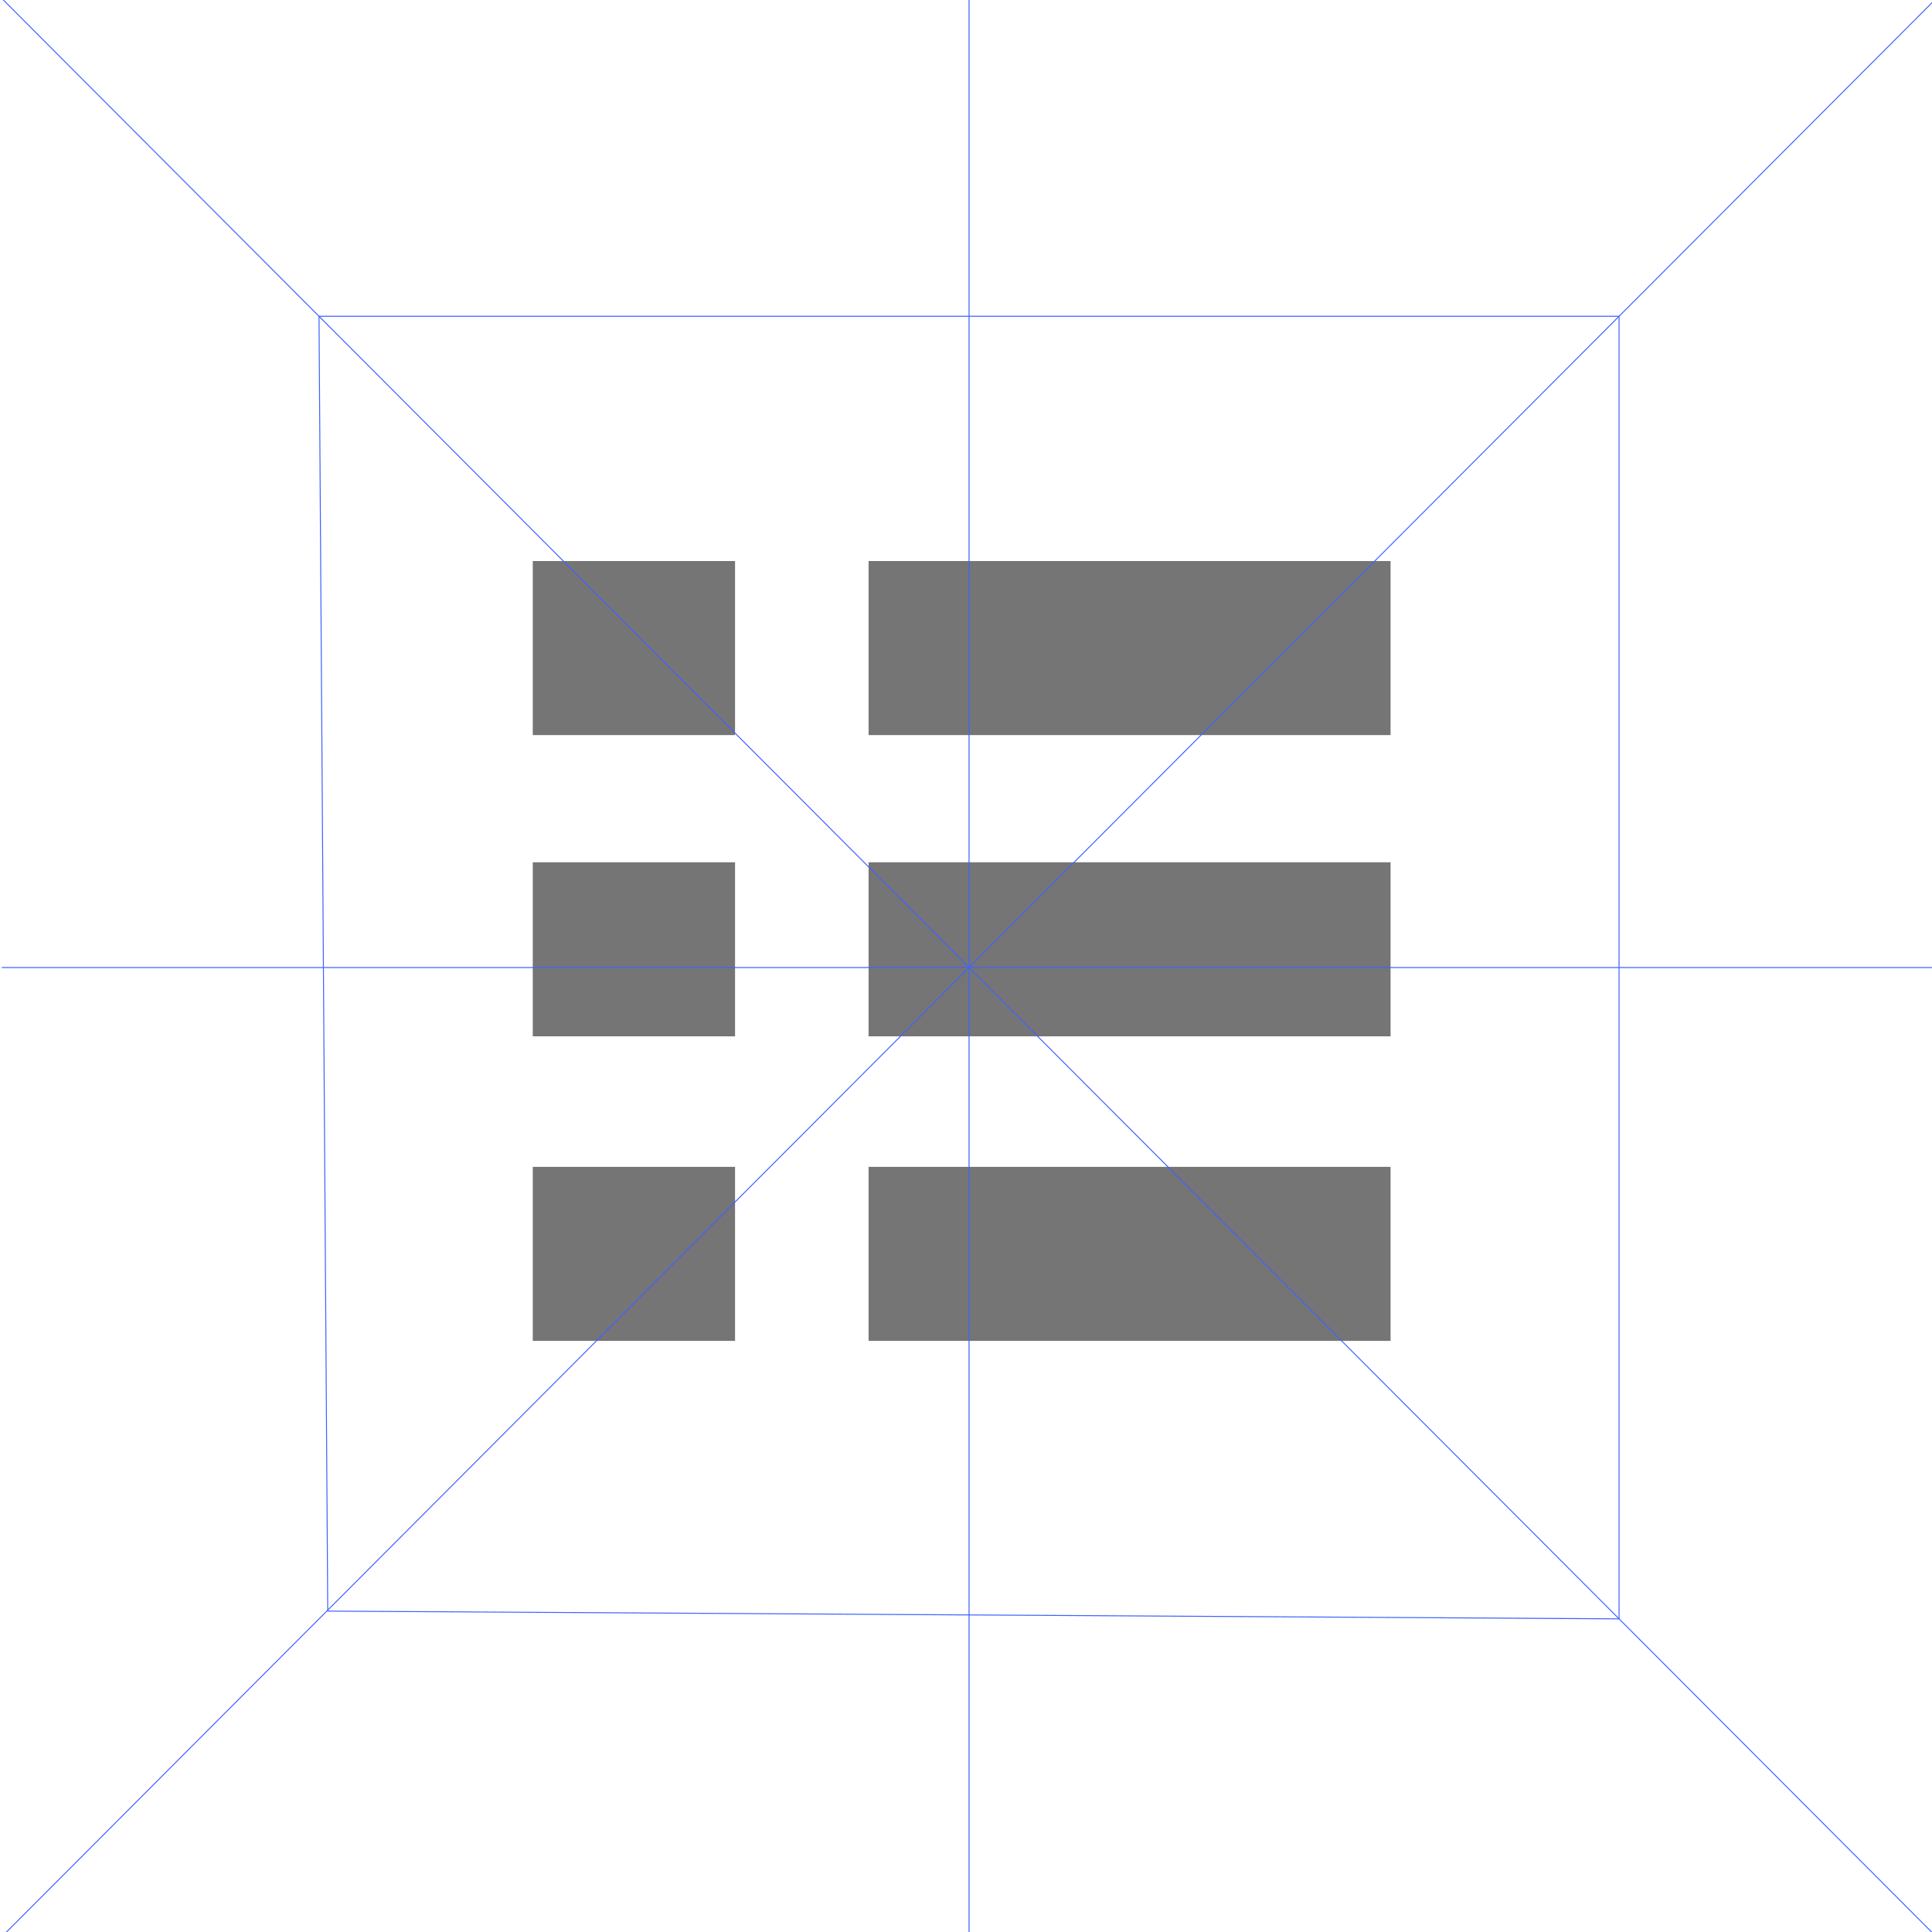
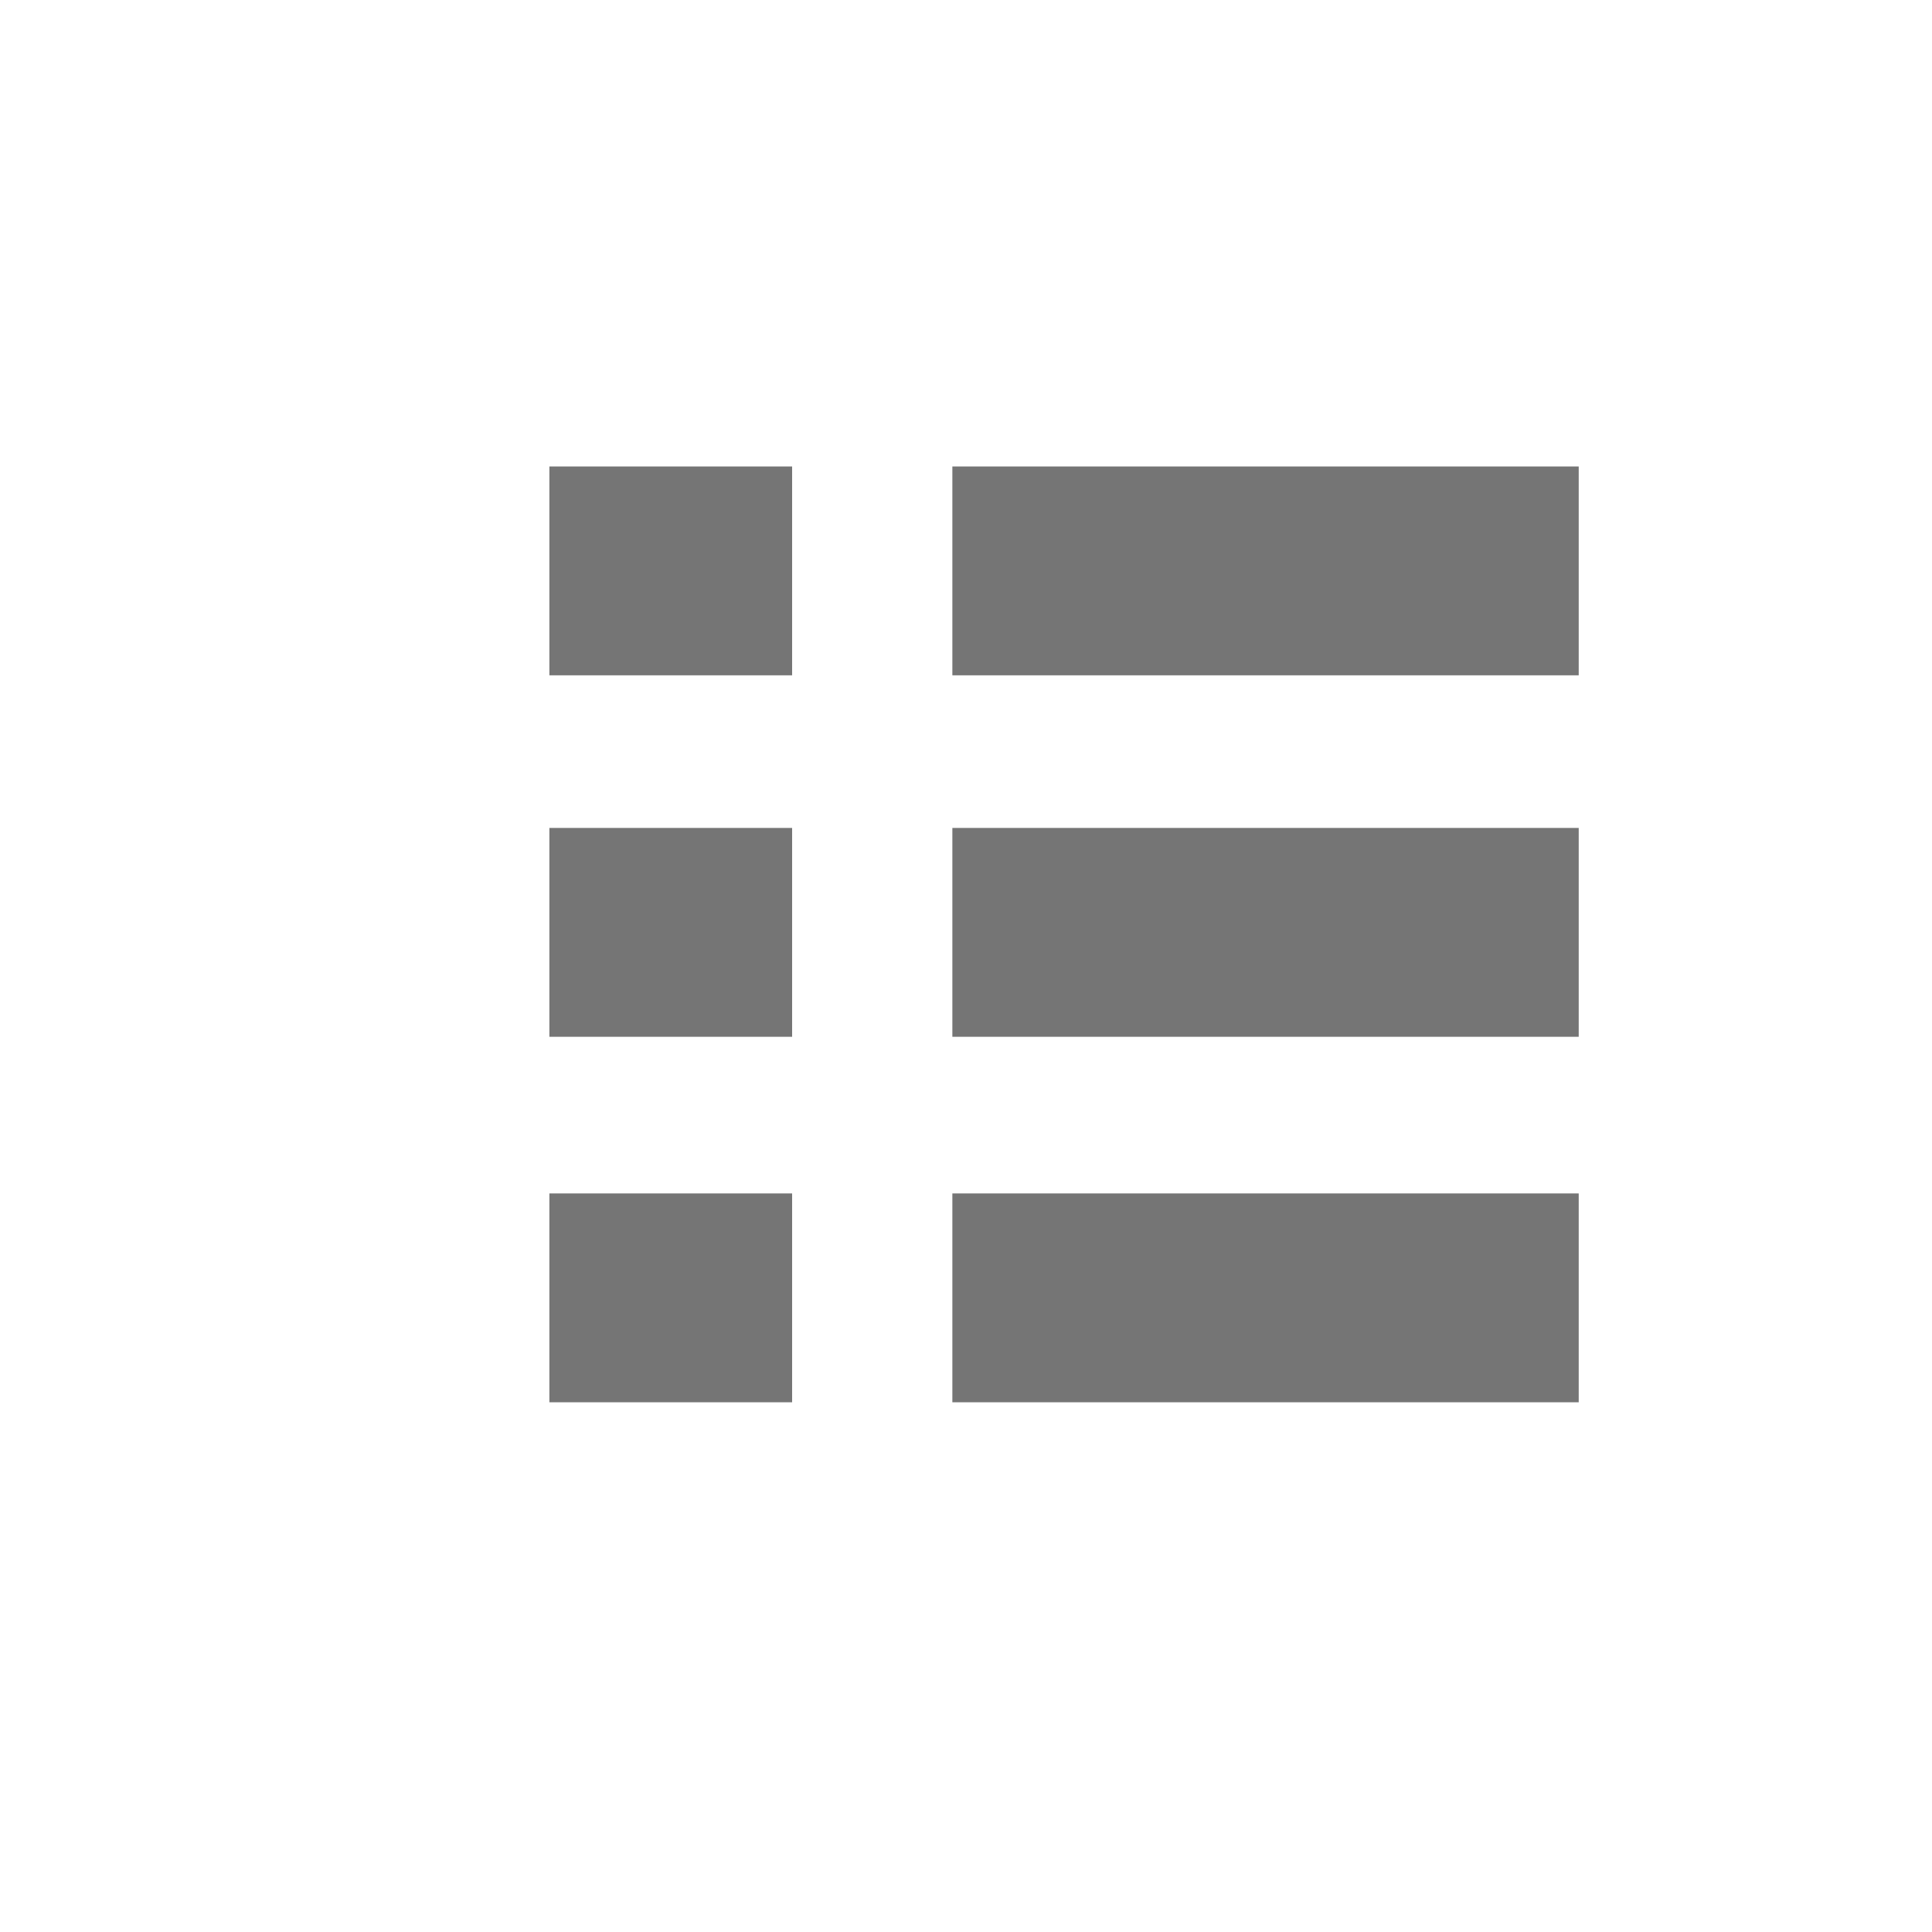
<svg xmlns="http://www.w3.org/2000/svg" viewBox="0 0 500 500">
  <defs>
-     <style>.cls-1{fill:#757575;}.cls-2{fill:none;stroke:#3f62ff;stroke-miterlimit:10;stroke-width:0.25px;}</style>
+     <style>.cls-1{fill:#757575;}</style>
  </defs>
  <g id="Layer_2" data-name="Layer 2">
-     <rect class="cls-1" x="137.88" y="145.2" width="52.35" height="45.04" />
-     <rect class="cls-1" x="224.79" y="145.2" width="135.09" height="45.04" />
-     <rect class="cls-1" x="137.88" y="223.16" width="52.35" height="45.04" />
-     <rect class="cls-1" x="224.79" y="223.16" width="135.09" height="45.04" />
-     <rect class="cls-1" x="137.88" y="301.98" width="52.35" height="45.04" />
-     <rect class="cls-1" x="224.79" y="301.98" width="135.09" height="45.04" />
-   </g>
-   <g id="Guias">
-     <line class="cls-2" x1="0.45" y1="-0.42" x2="501.12" y2="501.23" />
-     <line class="cls-2" x1="0.45" y1="501.23" x2="501.12" y2="-0.42" />
-     <polygon class="cls-2" points="419.01 418.96 84.82 416.95 82.56 81.85 419.01 81.85 419.01 418.96" />
-     <line class="cls-2" x1="0.45" y1="250.4" x2="501.12" y2="250.4" />
-     <line class="cls-2" x1="250.79" y1="-2.43" x2="250.79" y2="503.24" />
+     <rect class="cls-1" x="142.18" y="120.72" width="62.82" height="54.05" />
+     <rect class="cls-1" x="246.47" y="120.72" width="162.1" height="54.05" />
+     <rect class="cls-1" x="142.18" y="214.27" width="62.82" height="54.05" />
+     <rect class="cls-1" x="246.47" y="214.27" width="162.1" height="54.05" />
+     <rect class="cls-1" x="142.18" y="308.86" width="62.82" height="54.05" />
+     <rect class="cls-1" x="246.47" y="308.86" width="162.1" height="54.05" />
  </g>
</svg>
